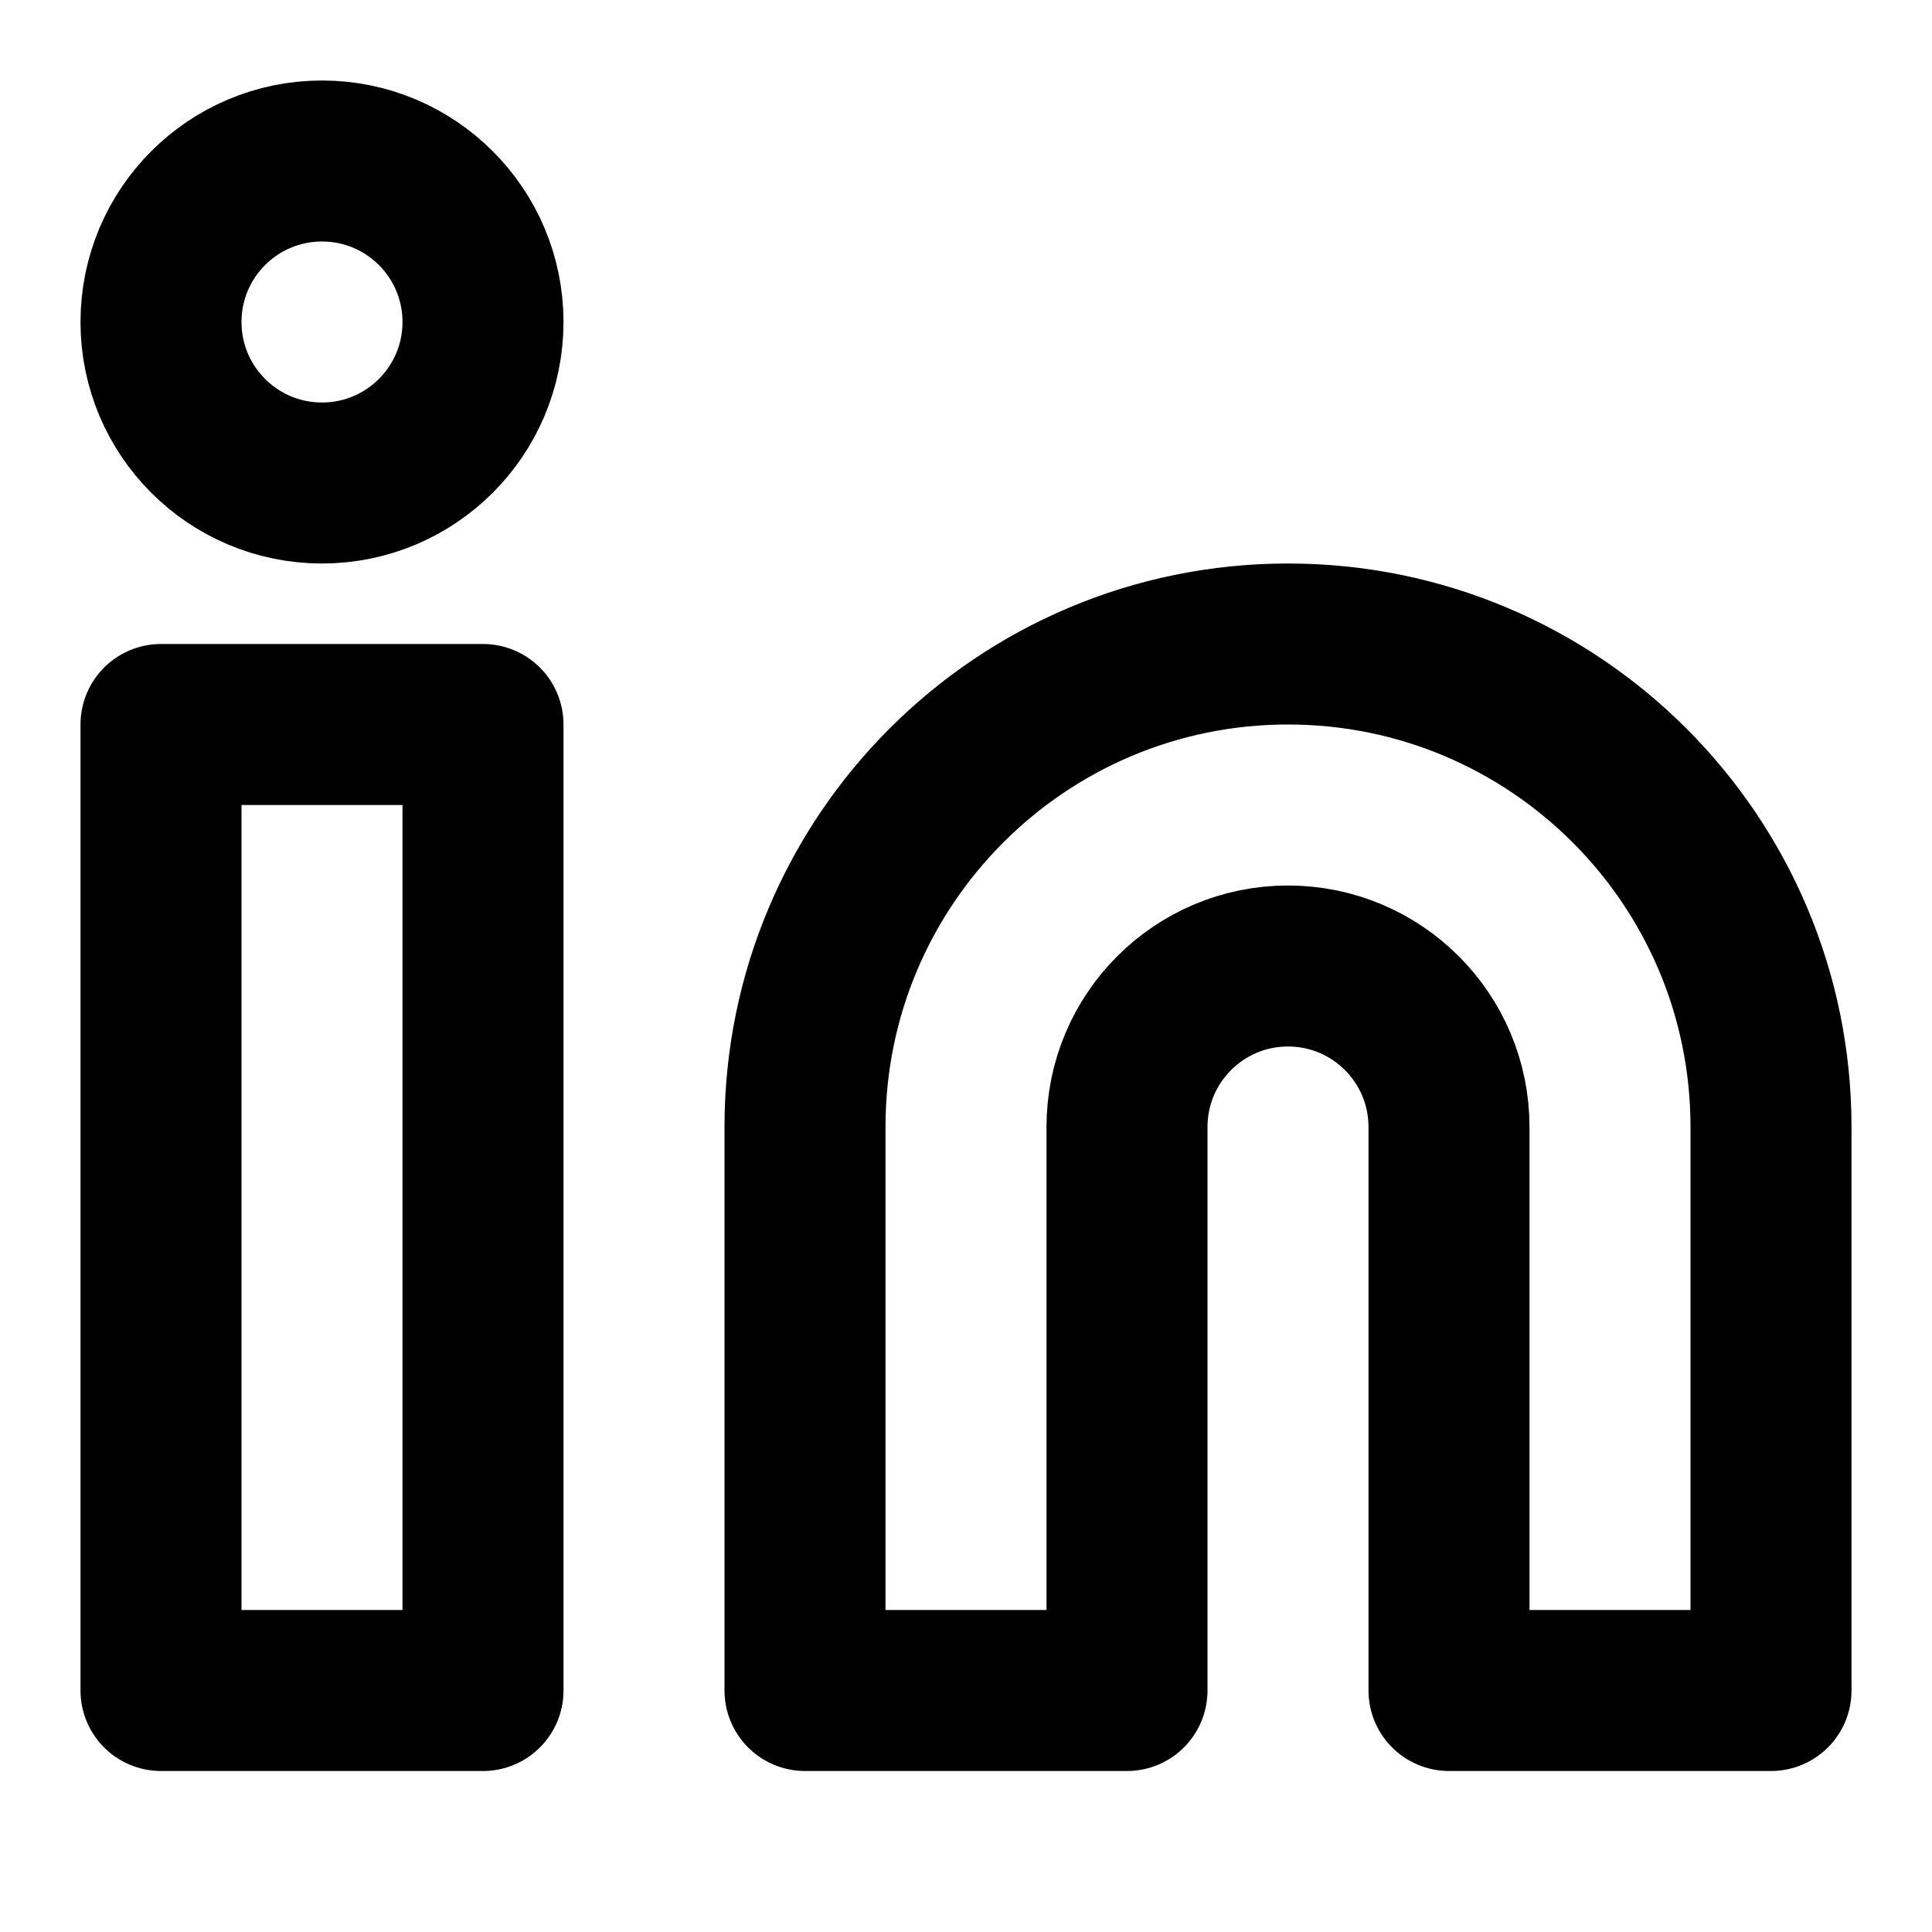
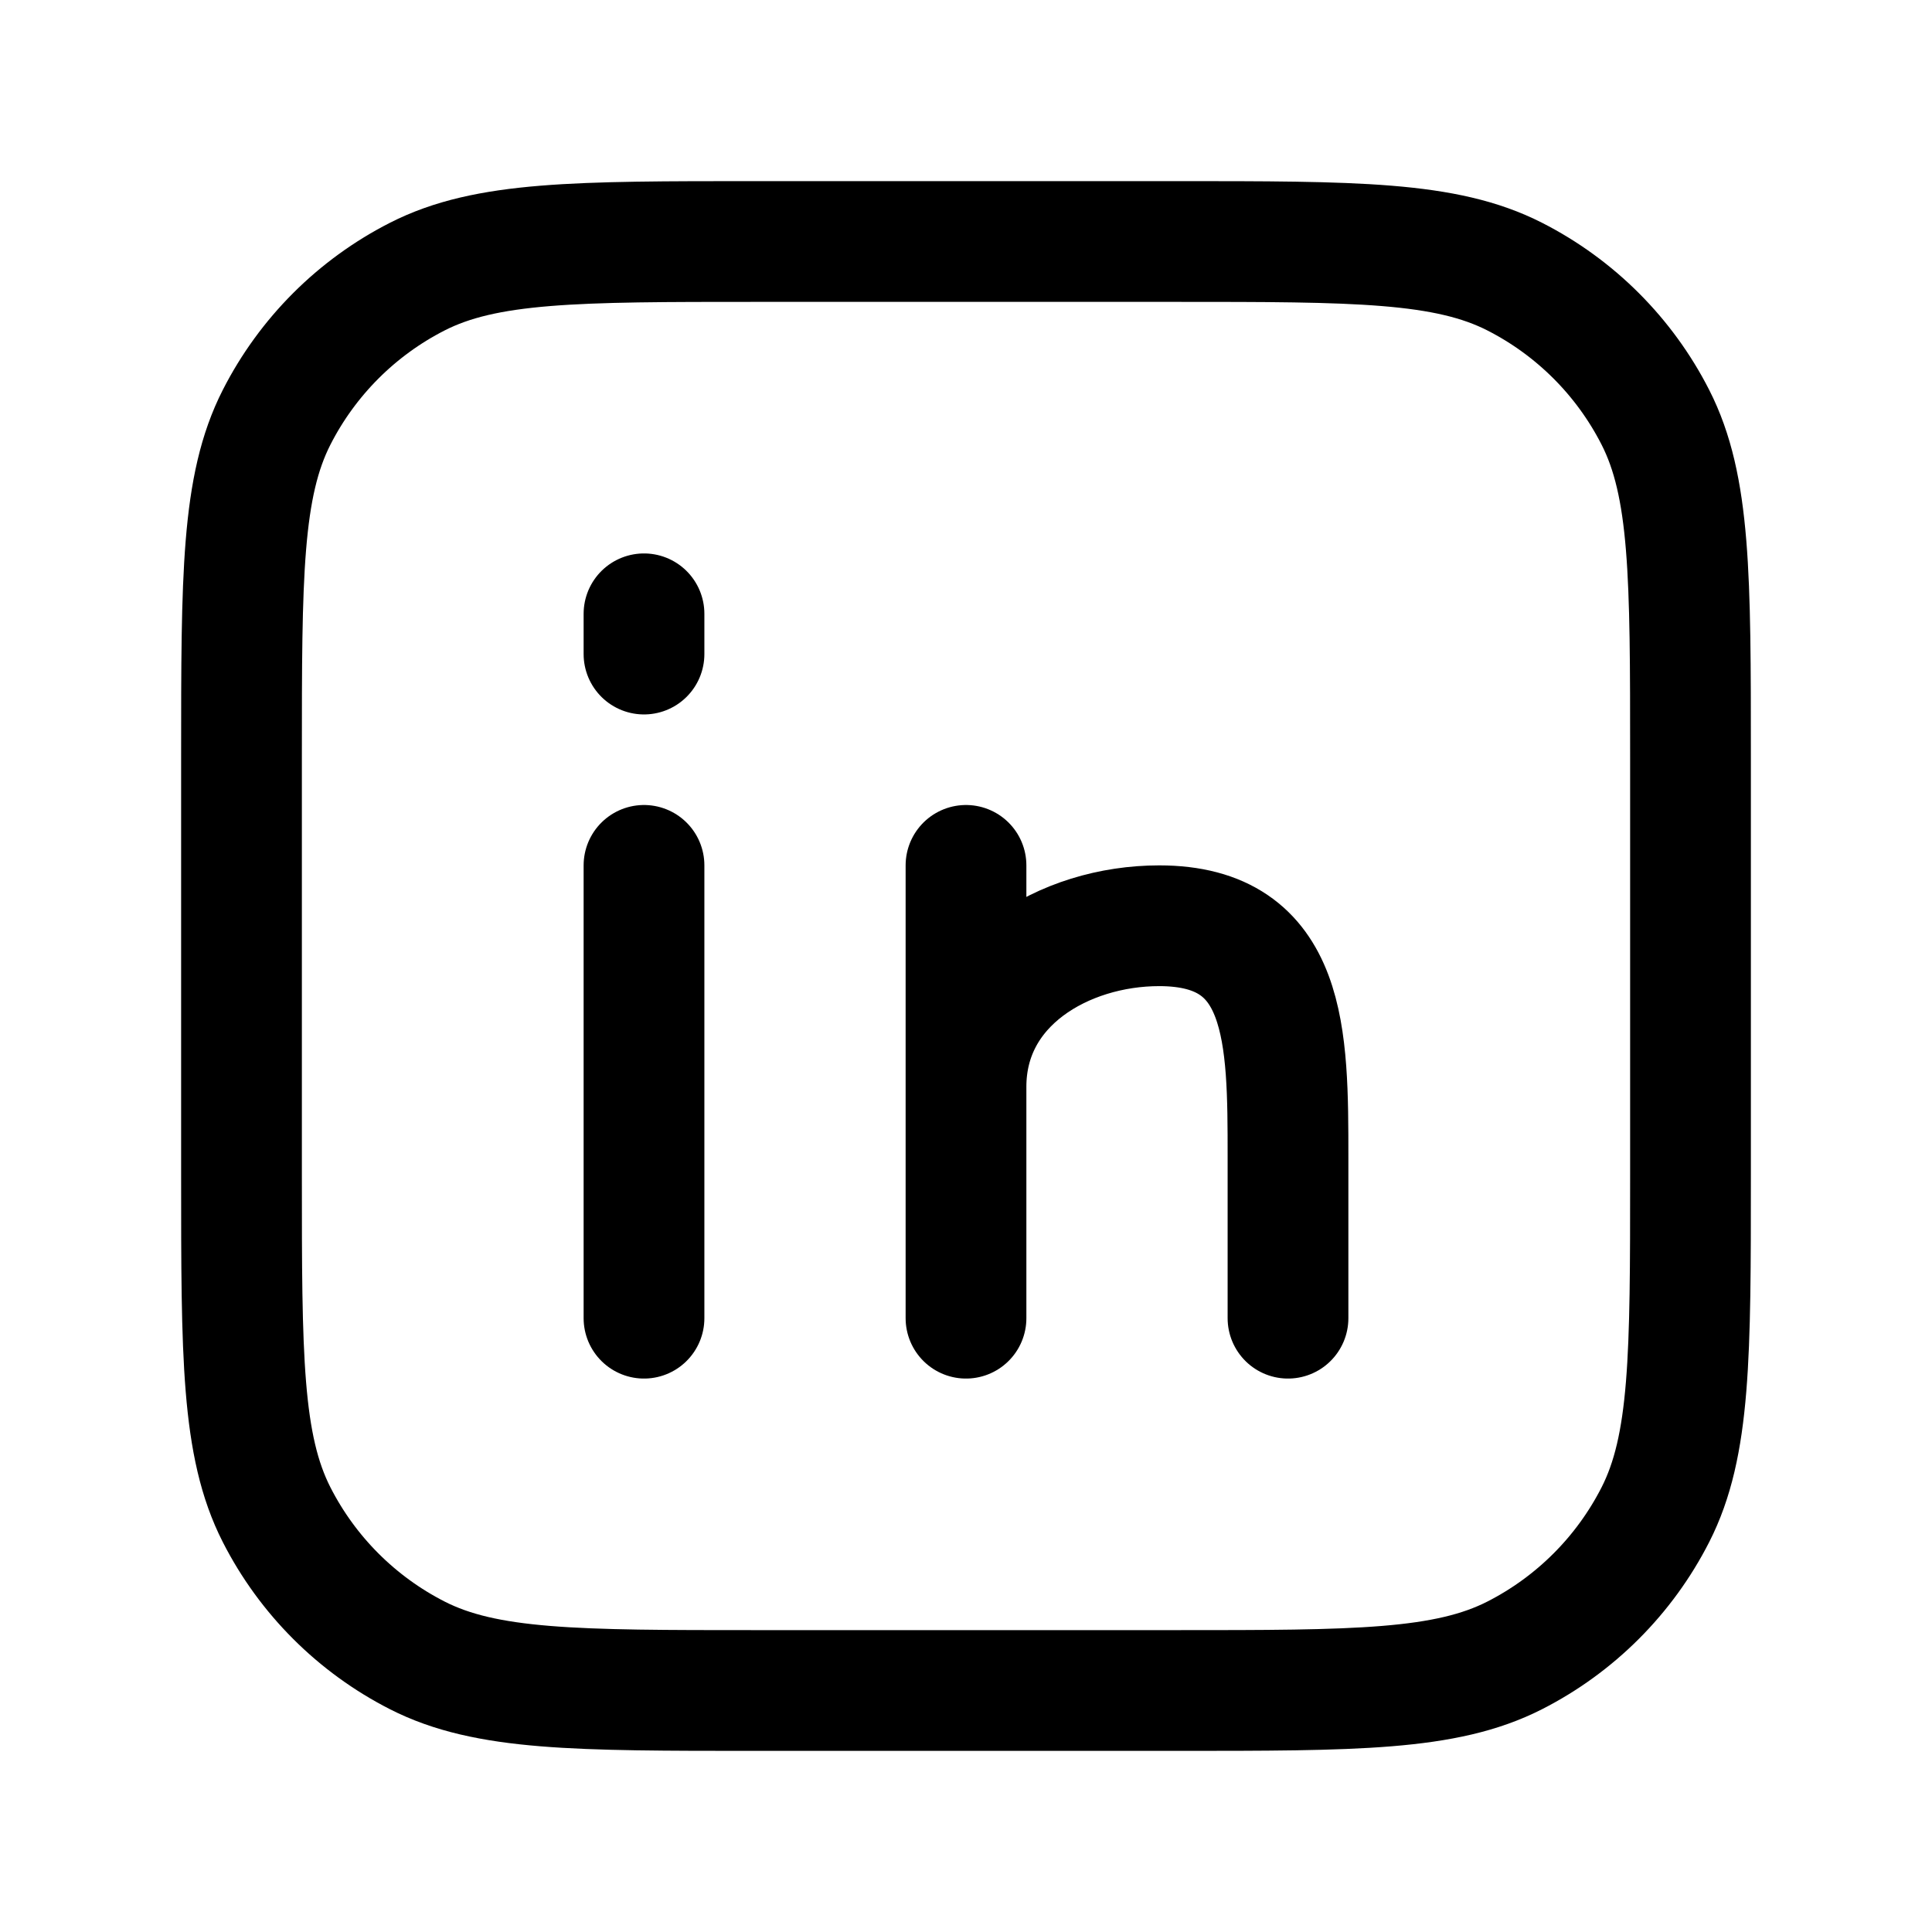
- <svg xmlns="http://www.w3.org/2000/svg" role="img" viewBox="0 0 24 24" fill="none" stroke="currentColor" stroke-width="2" stroke-linecap="round" stroke-linejoin="round">
-   <path d="M16 8a6 6 0 0 1 6 6v7h-4v-7a2 2 0 0 0-2-2 2 2 0 0 0-2 2v7h-4v-7a6 6 0 0 1 6-6z" />
-   <rect x="2" y="9" width="4" height="12" />
-   <circle cx="4" cy="4" r="2" />
+ <svg xmlns="http://www.w3.org/2000/svg" fill="none" stroke="currentColor" stroke-width="1.5" viewBox="0 0 24 24" stroke-linecap="round" stroke-linejoin="round">
+   <path d="M3 9.4c0-2.24 0-3.36.436-4.216a4 4 0 0 1 1.748-1.748C6.04 3 7.16 3 9.4 3h5.2c2.24 0 3.36 0 4.216.436a4 4 0 0 1 1.748 1.748C21 6.04 21 7.16 21 9.4v5.2c0 2.24 0 3.36-.436 4.216a4 4 0 0 1-1.748 1.748C17.96 21 16.84 21 14.6 21H9.4c-2.24 0-3.36 0-4.216-.436a4 4 0 0 1-1.748-1.748C3 17.96 3 16.84 3 14.6zm5-1.775v.5" />
+   <path d="M8 16.375V10.75m4 5.625V13.5m0 0v-2.75m0 2.75c0-1.288 1.222-2 2.4-2 1.6 0 1.6 1.375 1.6 2.875v2" />
</svg>
